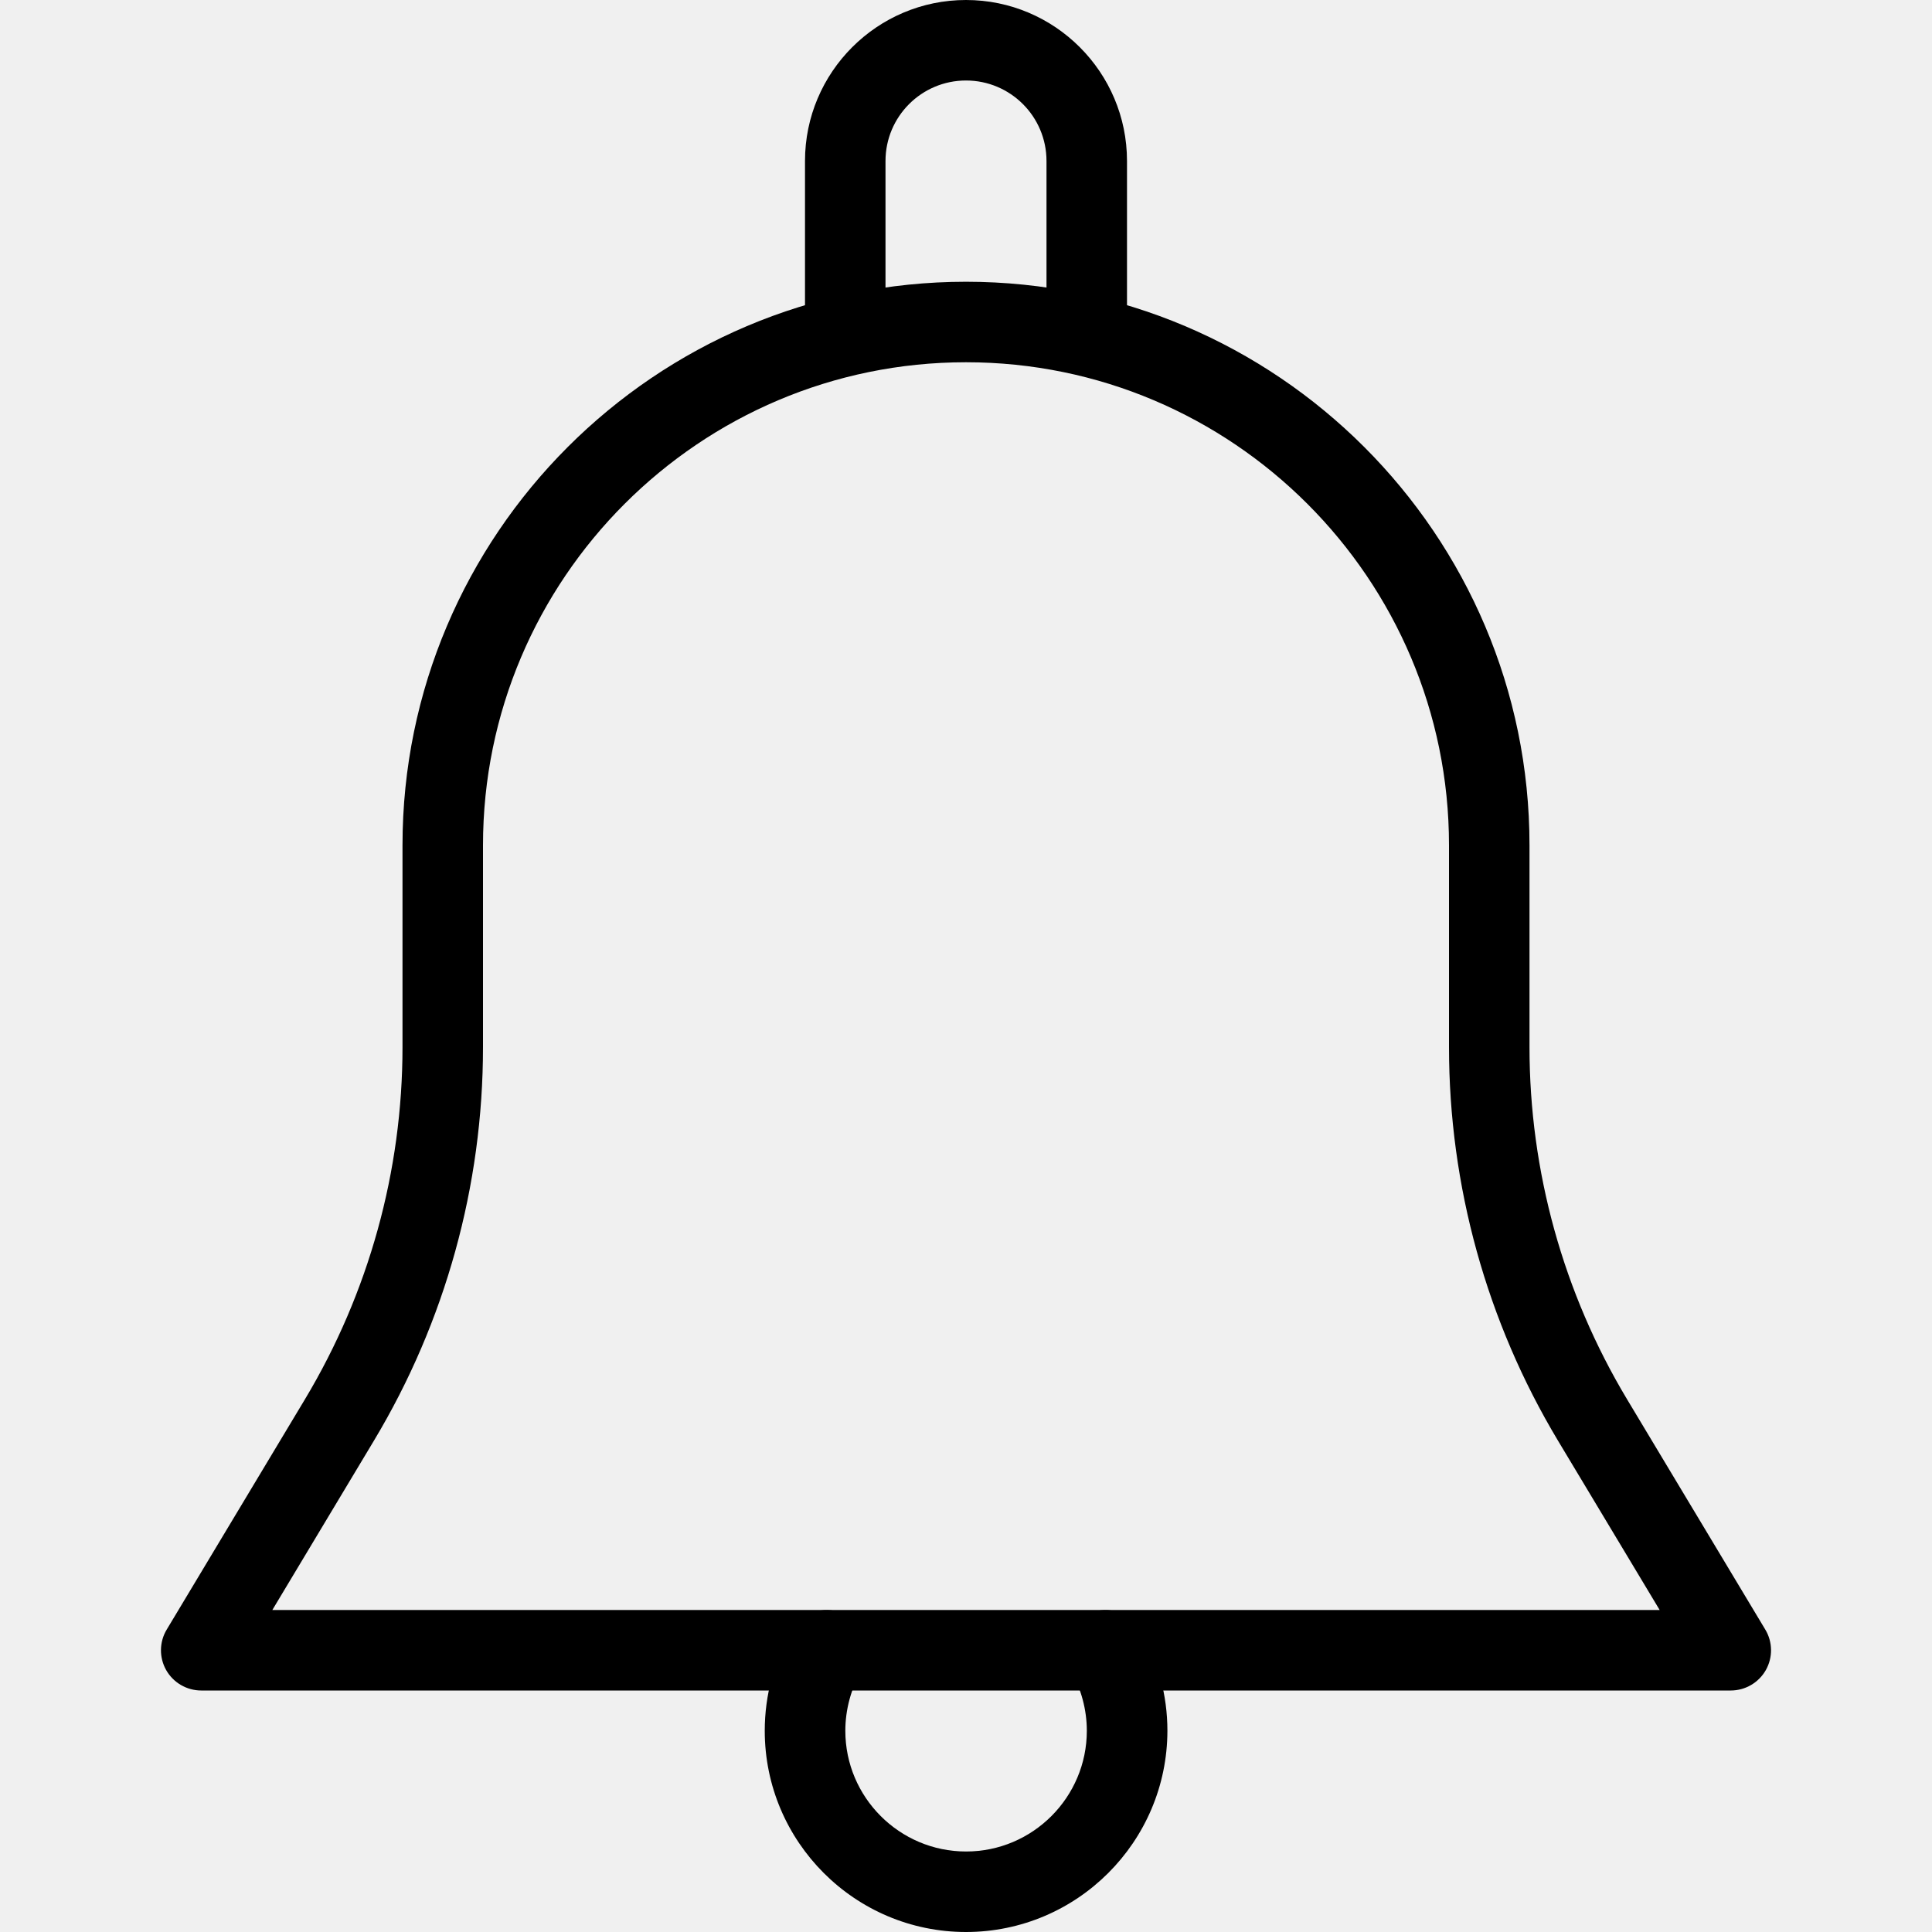
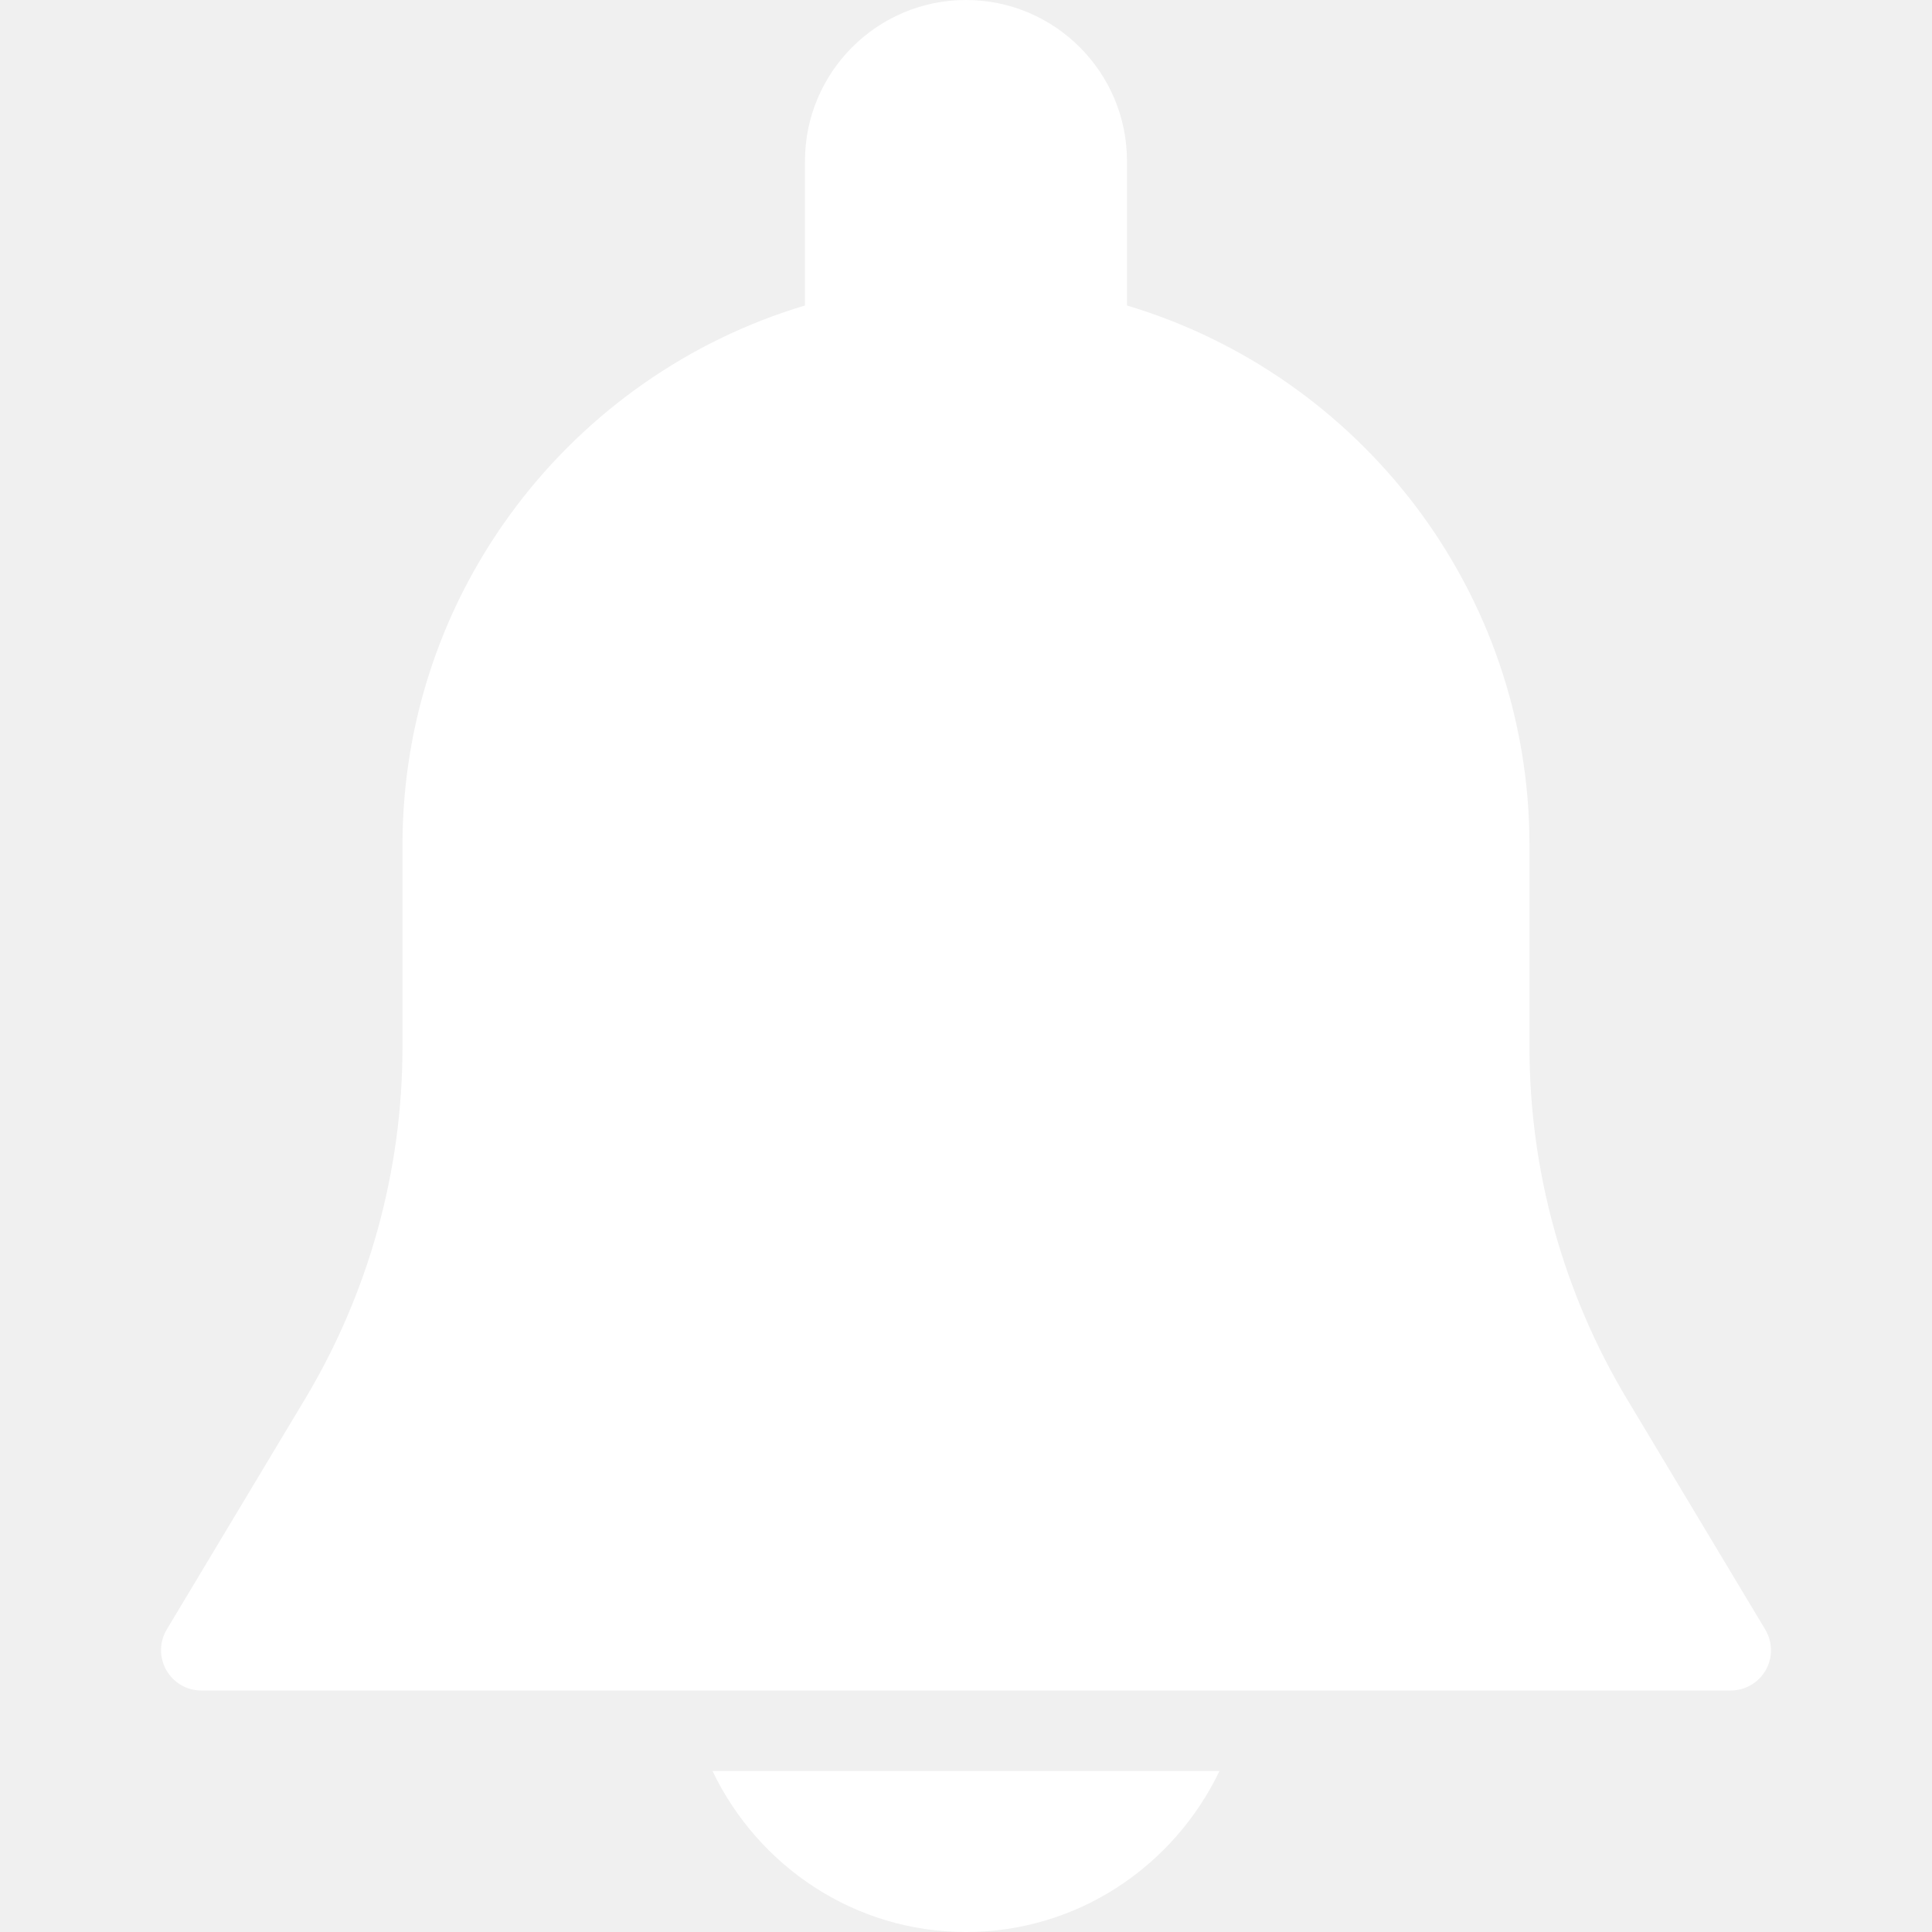
- <svg xmlns="http://www.w3.org/2000/svg" version="1.1" id="Capa_1" x="0px" y="0px" viewBox="0 0 512 512" style="enable-background:new 0 0 512 512;" xml:space="preserve">
+ <svg xmlns="http://www.w3.org/2000/svg" version="1.1" id="Capa_1" x="0px" y="0px" viewBox="0 0 512 512" style="enable-background:new 0 0 512 512;" xml:space="preserve" width="512px" height="512px">
  <g>
    <g>
-       <path d="M467.819,431.851l-36.651-61.056c-16.896-28.181-25.835-60.437-25.835-93.312V224    c0-82.325-67.008-149.333-149.333-149.333S106.667,141.675,106.667,224v53.483c0,32.875-8.939,65.131-25.835,93.312    l-36.651,61.056c-1.984,3.285-2.027,7.403-0.149,10.731c1.899,3.349,5.461,5.419,9.301,5.419h405.333    c3.84,0,7.403-2.069,9.301-5.419C469.845,439.253,469.803,435.136,467.819,431.851z M72.171,426.667l26.944-44.907    C118.016,350.272,128,314.219,128,277.483V224c0-70.592,57.408-128,128-128s128,57.408,128,128v53.483    c0,36.736,9.984,72.789,28.864,104.277l26.965,44.907H72.171z" />
+       <path d="M467.812,431.851l-36.629-61.056c-16.917-28.181-25.856-60.459-25.856-93.312V224c0-67.52-45.056-124.629-106.667-143.04    V42.667C298.66,19.136,279.524,0,255.993,0s-42.667,19.136-42.667,42.667V80.96C151.716,99.371,106.66,156.48,106.66,224v53.483    c0,32.853-8.939,65.109-25.835,93.291l-36.629,61.056c-1.984,3.307-2.027,7.403-0.128,10.752c1.899,3.349,5.419,5.419,9.259,5.419    H458.66c3.84,0,7.381-2.069,9.28-5.397C469.839,439.275,469.775,435.136,467.812,431.851z" fill="#ffffff" />
    </g>
  </g>
  <g>
    <g>
-       <path d="M256,0c-23.531,0-42.667,19.136-42.667,42.667v42.667C213.333,91.221,218.112,96,224,96s10.667-4.779,10.667-10.667    V42.667c0-11.776,9.557-21.333,21.333-21.333s21.333,9.557,21.333,21.333v42.667C277.333,91.221,282.112,96,288,96    s10.667-4.779,10.667-10.667V42.667C298.667,19.136,279.531,0,256,0z" />
-     </g>
-   </g>
-   <g>
-     <g>
-       <path d="M302.165,431.936c-3.008-5.077-9.515-6.741-14.613-3.819c-5.099,2.987-6.805,9.536-3.819,14.613    c2.773,4.715,4.288,10.368,4.288,15.936c0,17.643-14.357,32-32,32c-17.643,0-32-14.357-32-32c0-5.568,1.515-11.221,4.288-15.936    c2.965-5.099,1.259-11.627-3.819-14.613c-5.141-2.923-11.627-1.259-14.613,3.819c-4.715,8.064-7.211,17.301-7.211,26.731    C202.667,488.085,226.581,512,256,512s53.333-23.915,53.376-53.333C309.376,449.237,306.88,440,302.165,431.936z" />
+       <path d="M188.815,469.333C200.847,494.464,226.319,512,255.993,512s55.147-17.536,67.179-42.667H188.815z" fill="#ffffff" />
    </g>
  </g>
  <g>
</g>
  <g>
</g>
  <g>
</g>
  <g>
</g>
  <g>
</g>
  <g>
</g>
  <g>
</g>
  <g>
</g>
  <g>
</g>
  <g>
</g>
  <g>
</g>
  <g>
</g>
  <g>
</g>
  <g>
</g>
  <g>
</g>
</svg>
